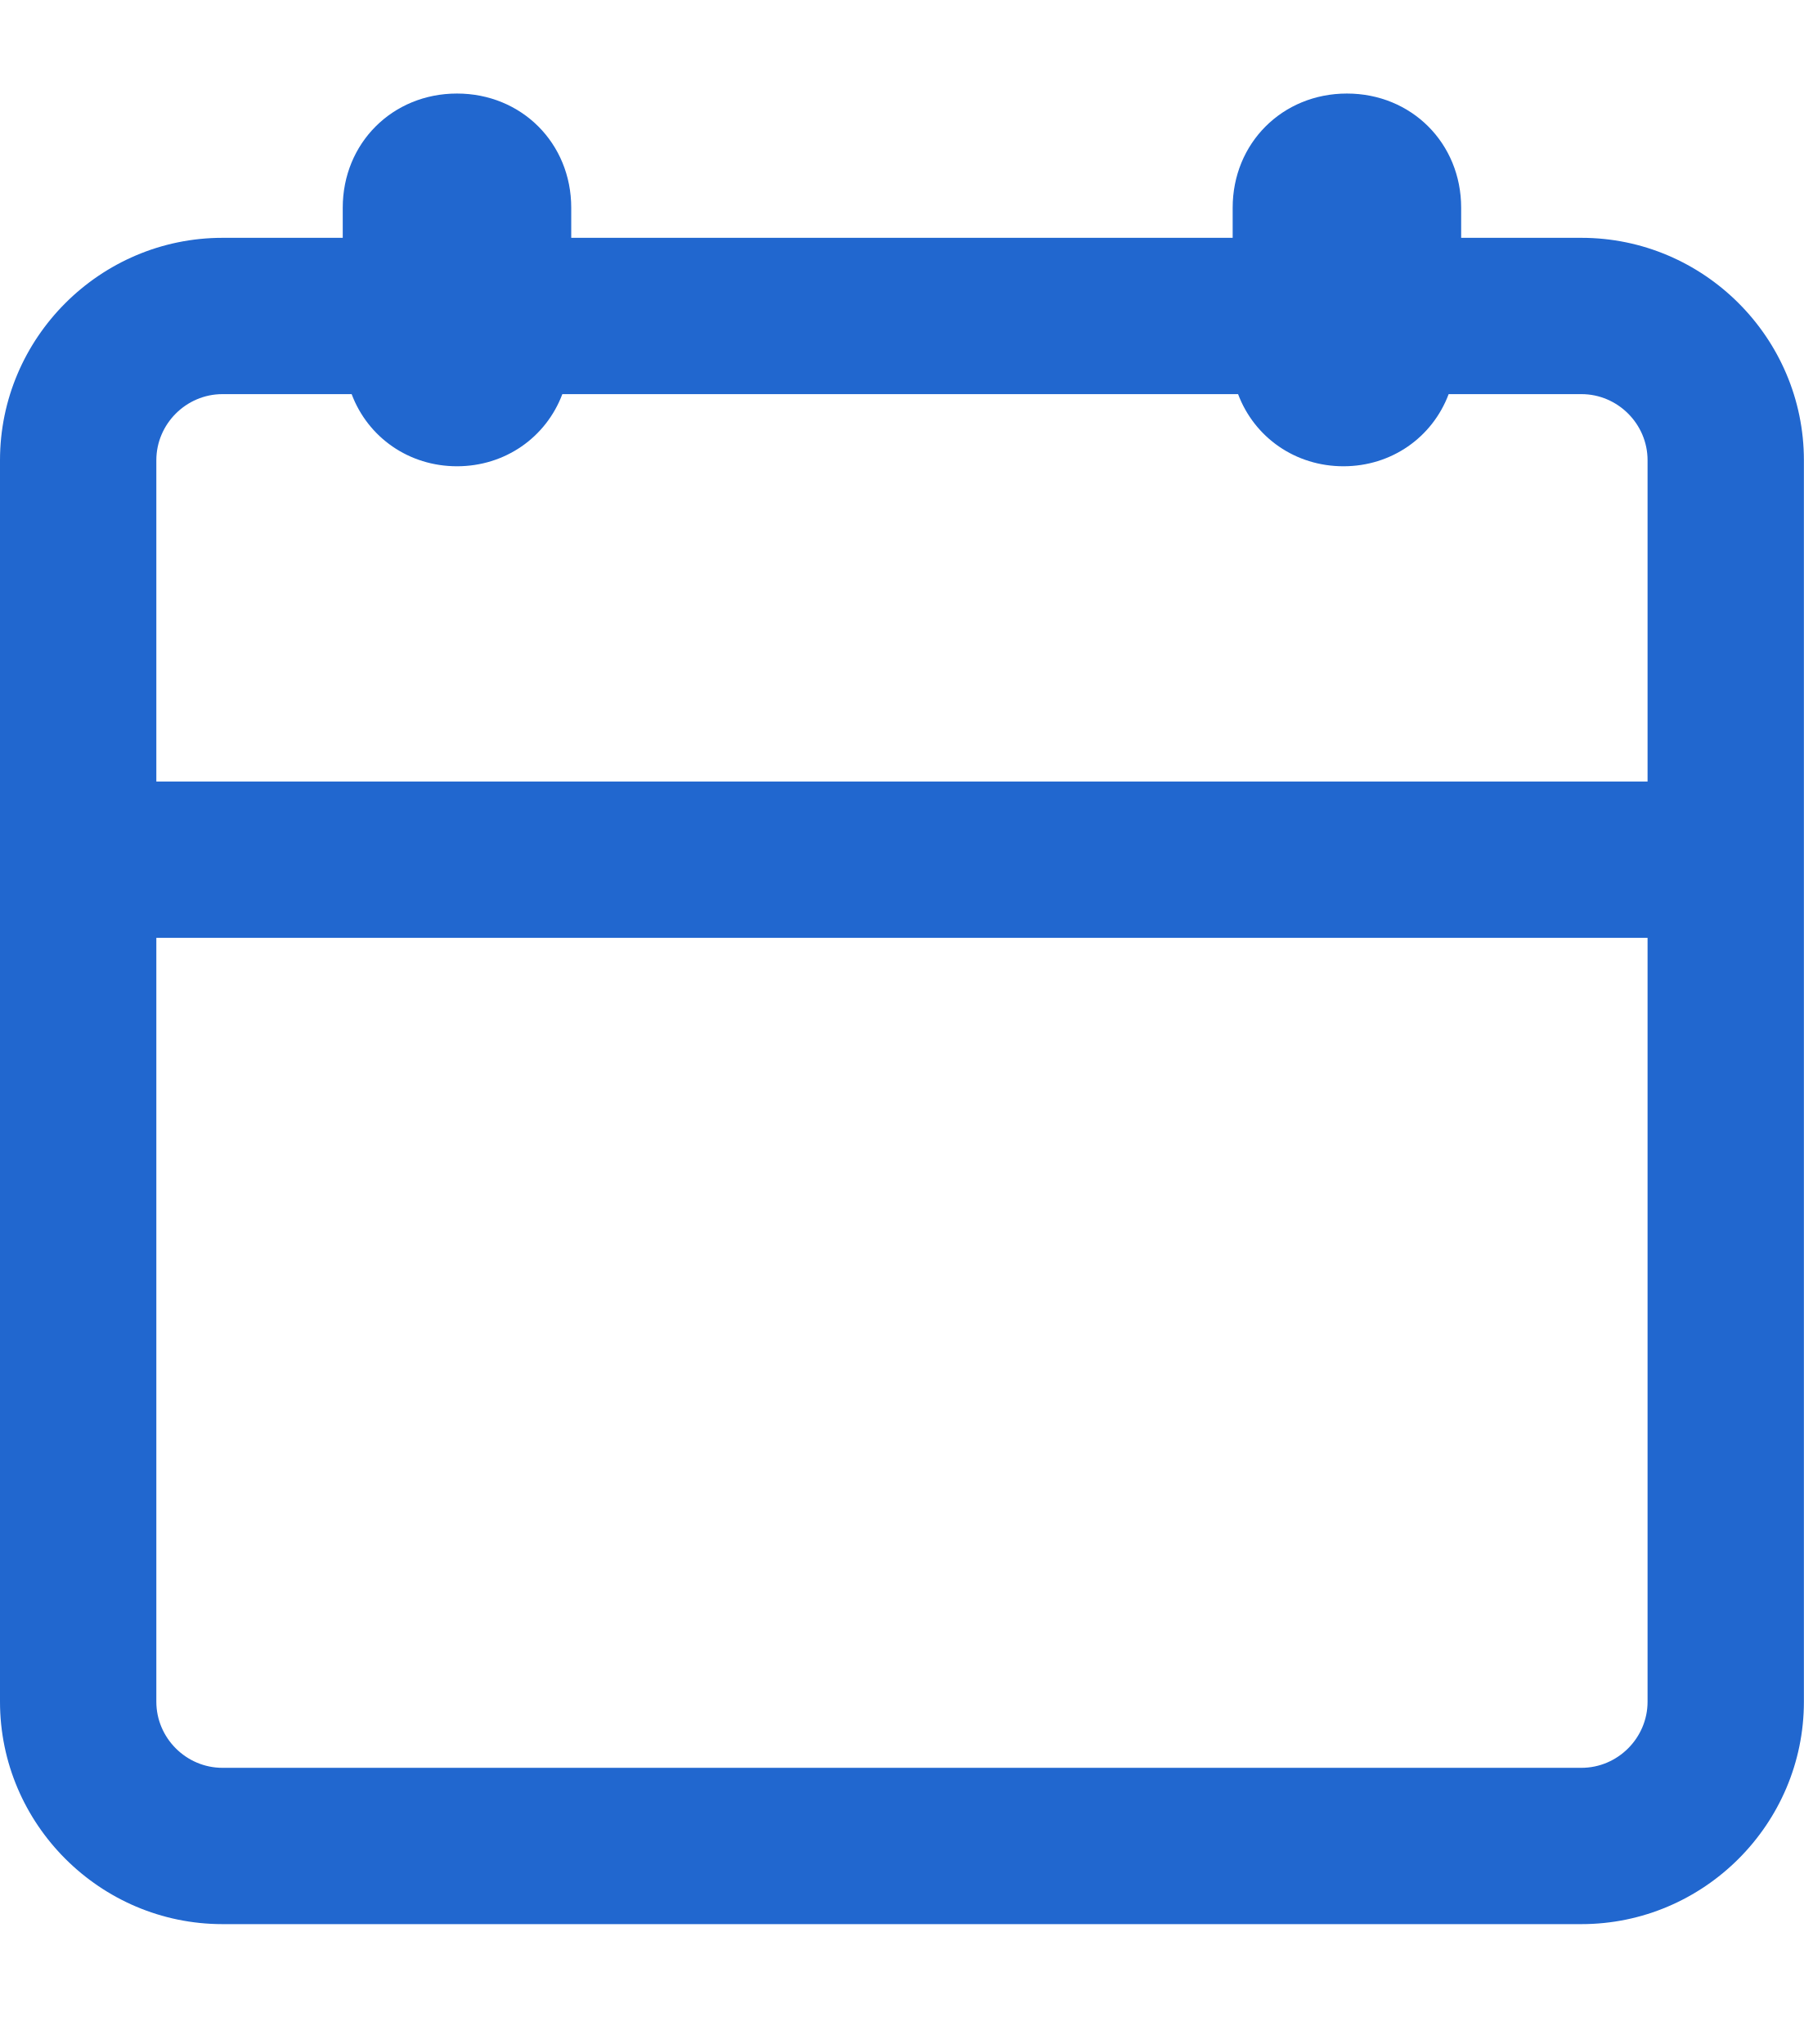
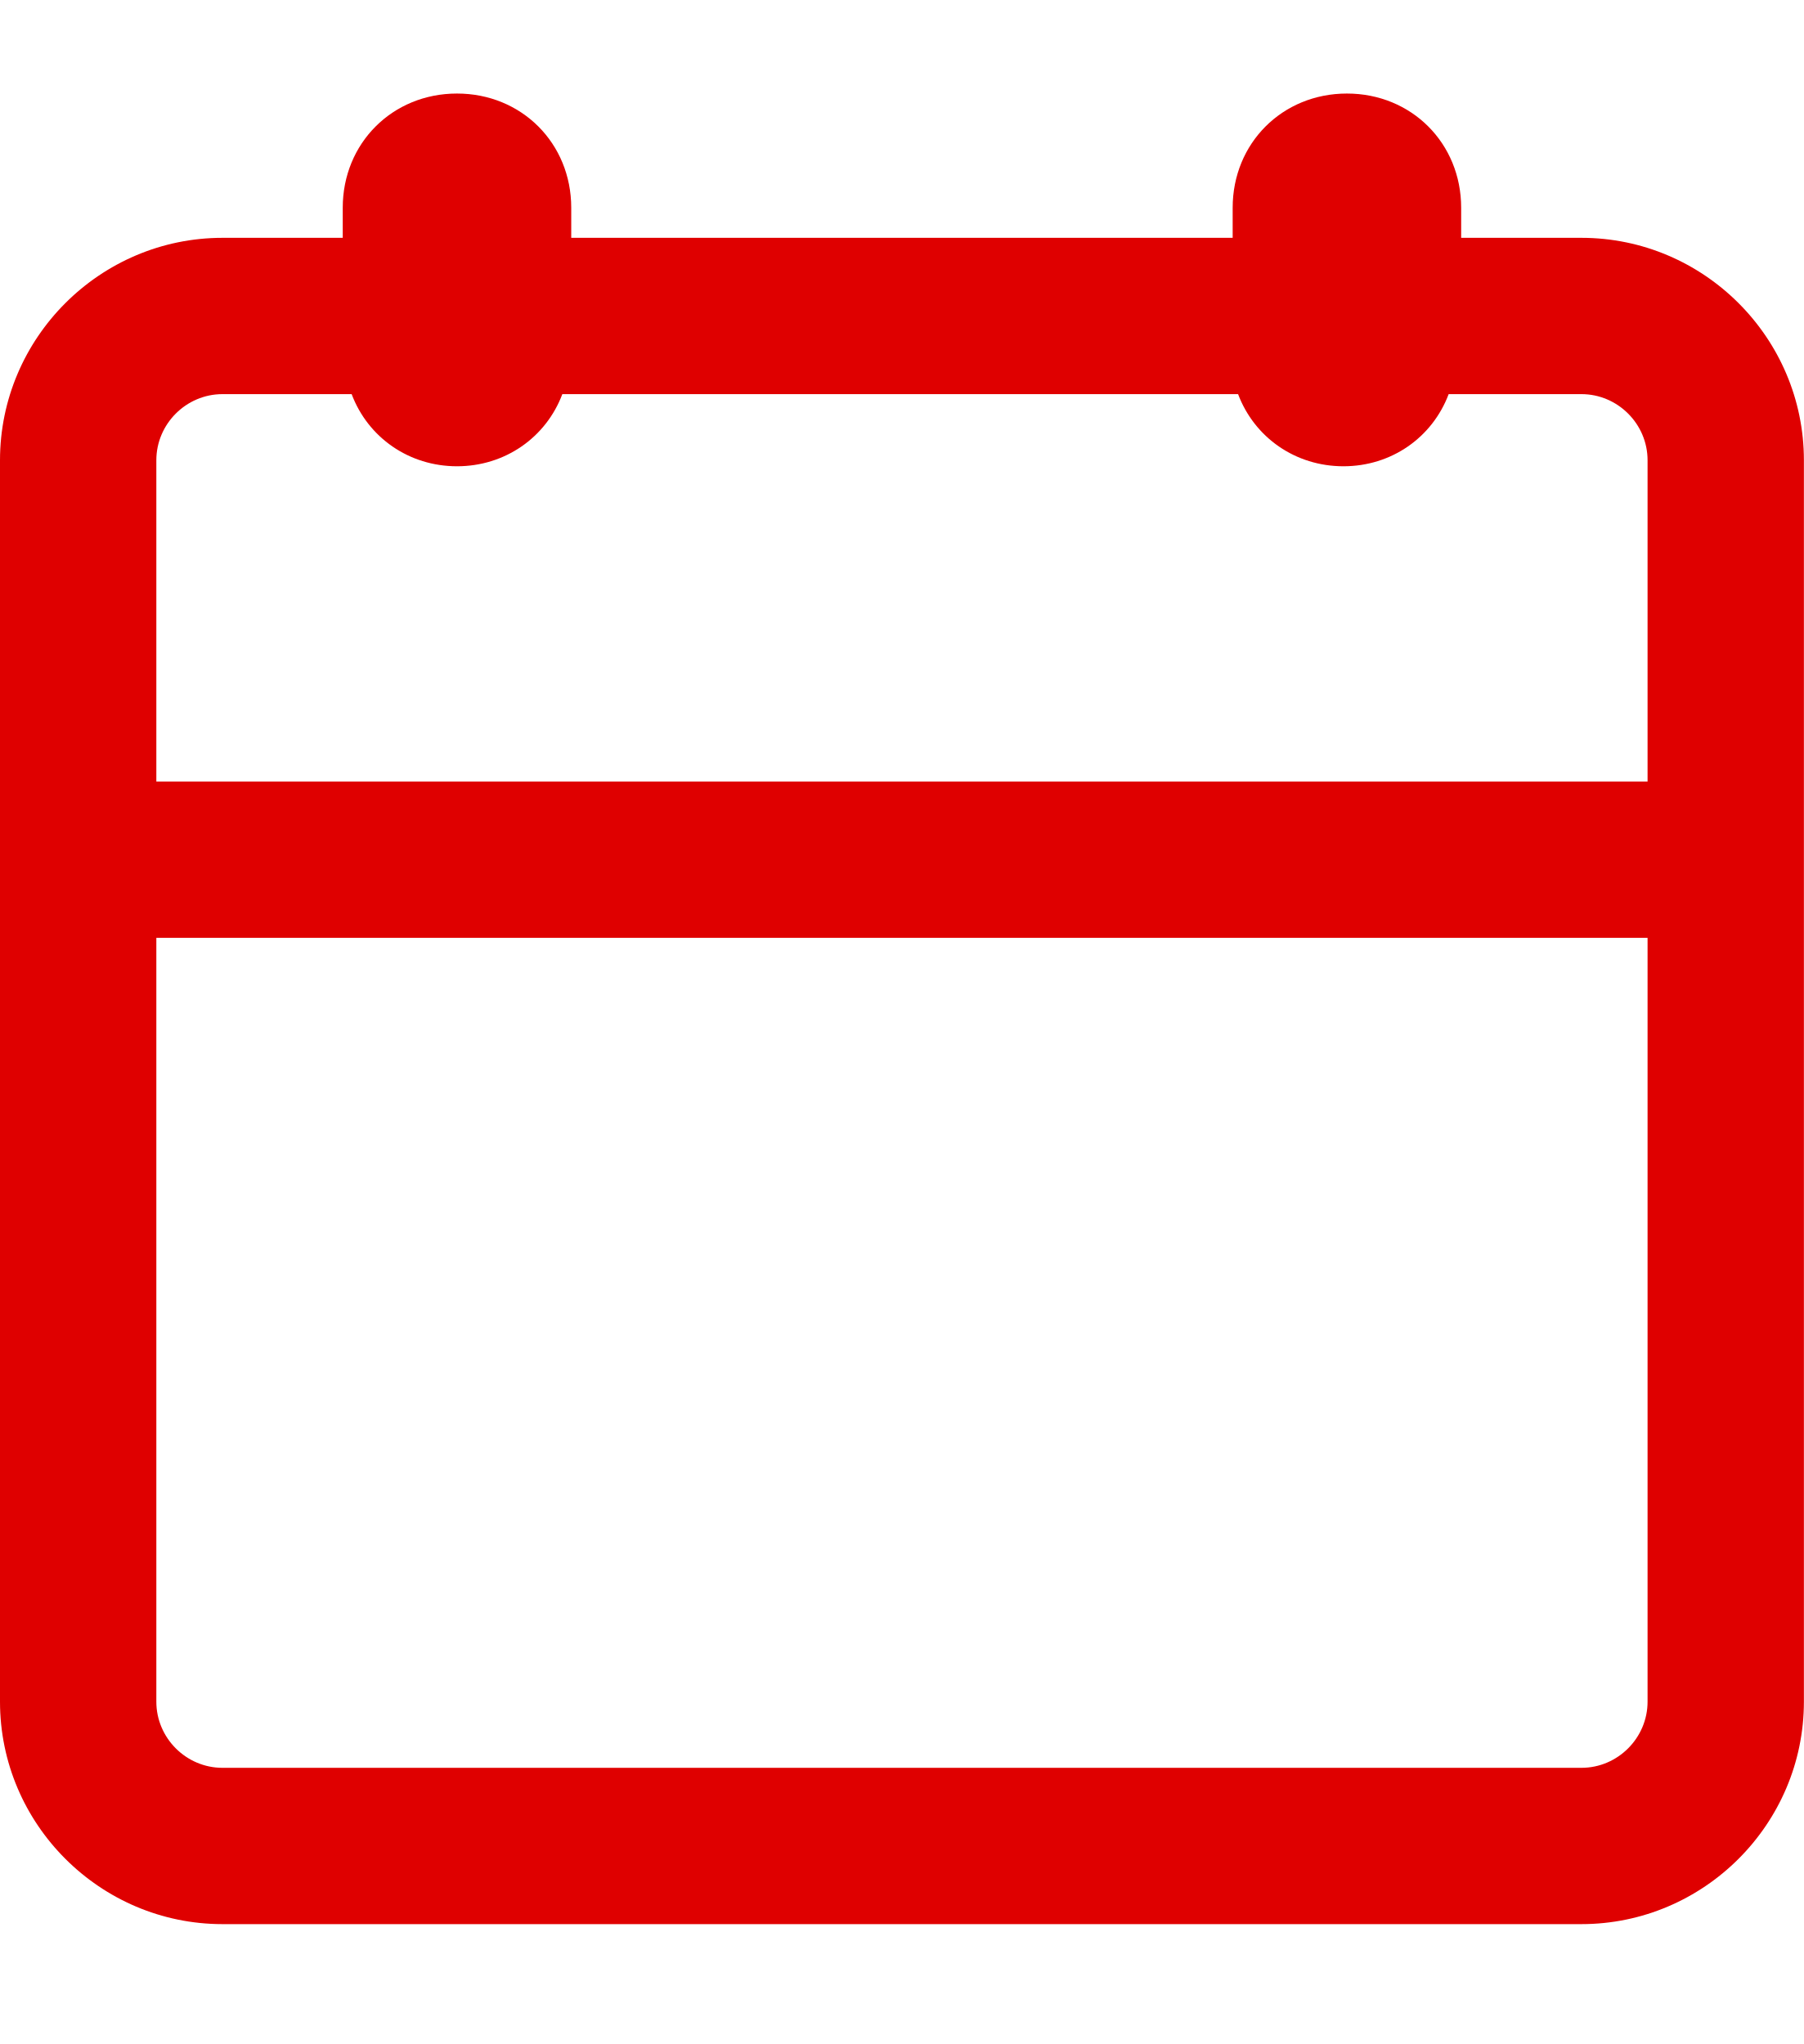
<svg xmlns="http://www.w3.org/2000/svg" width="15" height="17" viewBox="0 0 15 17" fill="none">
-   <path fill-rule="evenodd" clip-rule="evenodd" d="M2.85 1.728C2.85 1.191 3.263 0.778 3.8 0.778C4.337 0.778 4.75 1.191 4.75 1.728V1.978H10.25V1.728C10.25 1.191 10.663 0.778 11.2 0.778C11.737 0.778 12.15 1.191 12.15 1.728V1.978H13.15C14.168 1.978 15 2.81 15 3.828L15 14.153C15 15.171 14.168 16.003 13.15 16.003H1.85C0.832 16.003 1.90735e-06 15.171 1.90735e-06 14.153L0 3.828C0 2.81 0.832 1.978 1.85 1.978H2.85V1.728ZM1.85 3.278C1.548 3.278 1.3 3.526 1.3 3.828V6.5H13.7L13.7 3.828C13.7 3.526 13.452 3.278 13.15 3.278H12.046C11.91 3.639 11.57 3.878 11.171 3.878C10.772 3.878 10.431 3.639 10.295 3.278H4.676C4.54 3.639 4.199 3.878 3.8 3.878C3.401 3.878 3.06 3.639 2.924 3.278H1.85ZM1.3 7.8L1.3 14.153C1.3 14.455 1.548 14.703 1.85 14.703H13.15C13.452 14.703 13.7 14.455 13.7 14.153L13.7 7.8H1.3Z" fill="#2167CF" />
+   <path fill-rule="evenodd" clip-rule="evenodd" d="M2.85 1.728C2.85 1.191 3.263 0.778 3.8 0.778C4.337 0.778 4.75 1.191 4.75 1.728V1.978H10.25V1.728C10.25 1.191 10.663 0.778 11.2 0.778C11.737 0.778 12.15 1.191 12.15 1.728V1.978H13.15C14.168 1.978 15 2.81 15 3.828L15 14.153C15 15.171 14.168 16.003 13.15 16.003H1.85C0.832 16.003 1.90735e-06 15.171 1.90735e-06 14.153L0 3.828C0 2.81 0.832 1.978 1.85 1.978H2.85V1.728ZM1.85 3.278C1.548 3.278 1.3 3.526 1.3 3.828V6.5H13.7L13.7 3.828C13.7 3.526 13.452 3.278 13.15 3.278H12.046C11.91 3.639 11.57 3.878 11.171 3.878C10.772 3.878 10.431 3.639 10.295 3.278H4.676C4.54 3.639 4.199 3.878 3.8 3.878C3.401 3.878 3.06 3.639 2.924 3.278H1.85ZM1.3 7.8L1.3 14.153C1.3 14.455 1.548 14.703 1.85 14.703H13.15C13.452 14.703 13.7 14.455 13.7 14.153L13.7 7.8H1.3Z" fill="#df0000" />
</svg>
